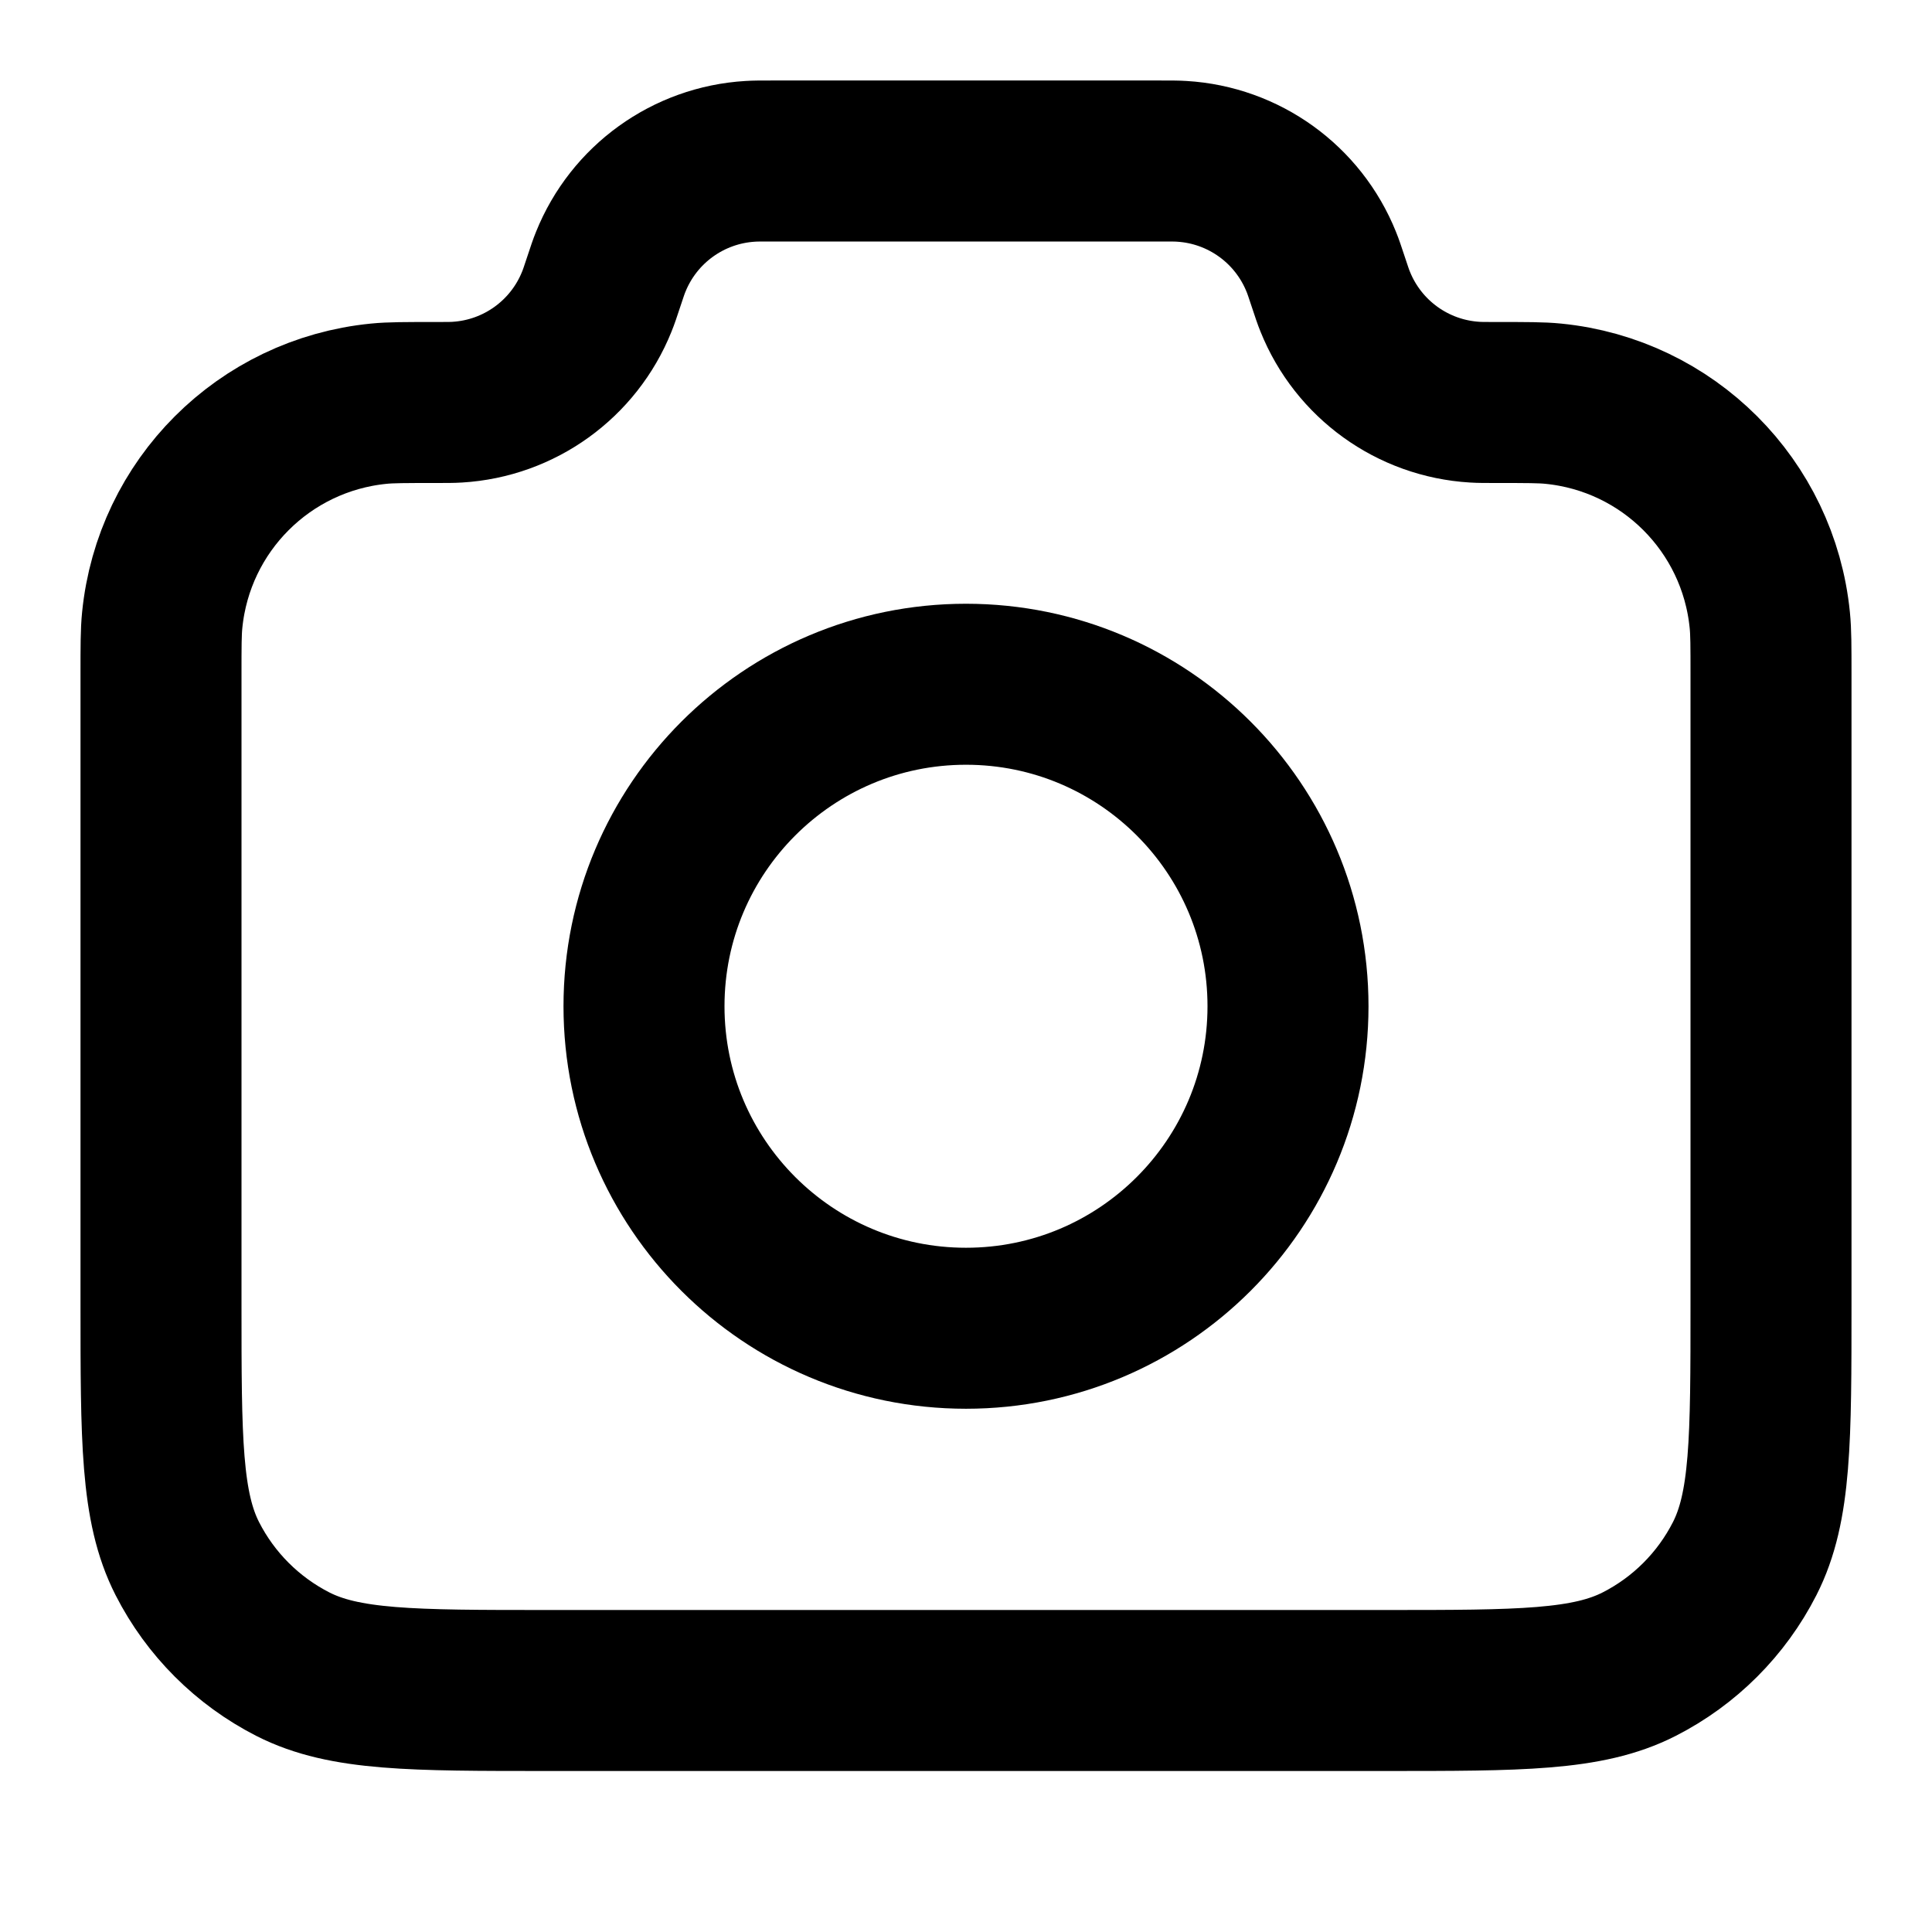
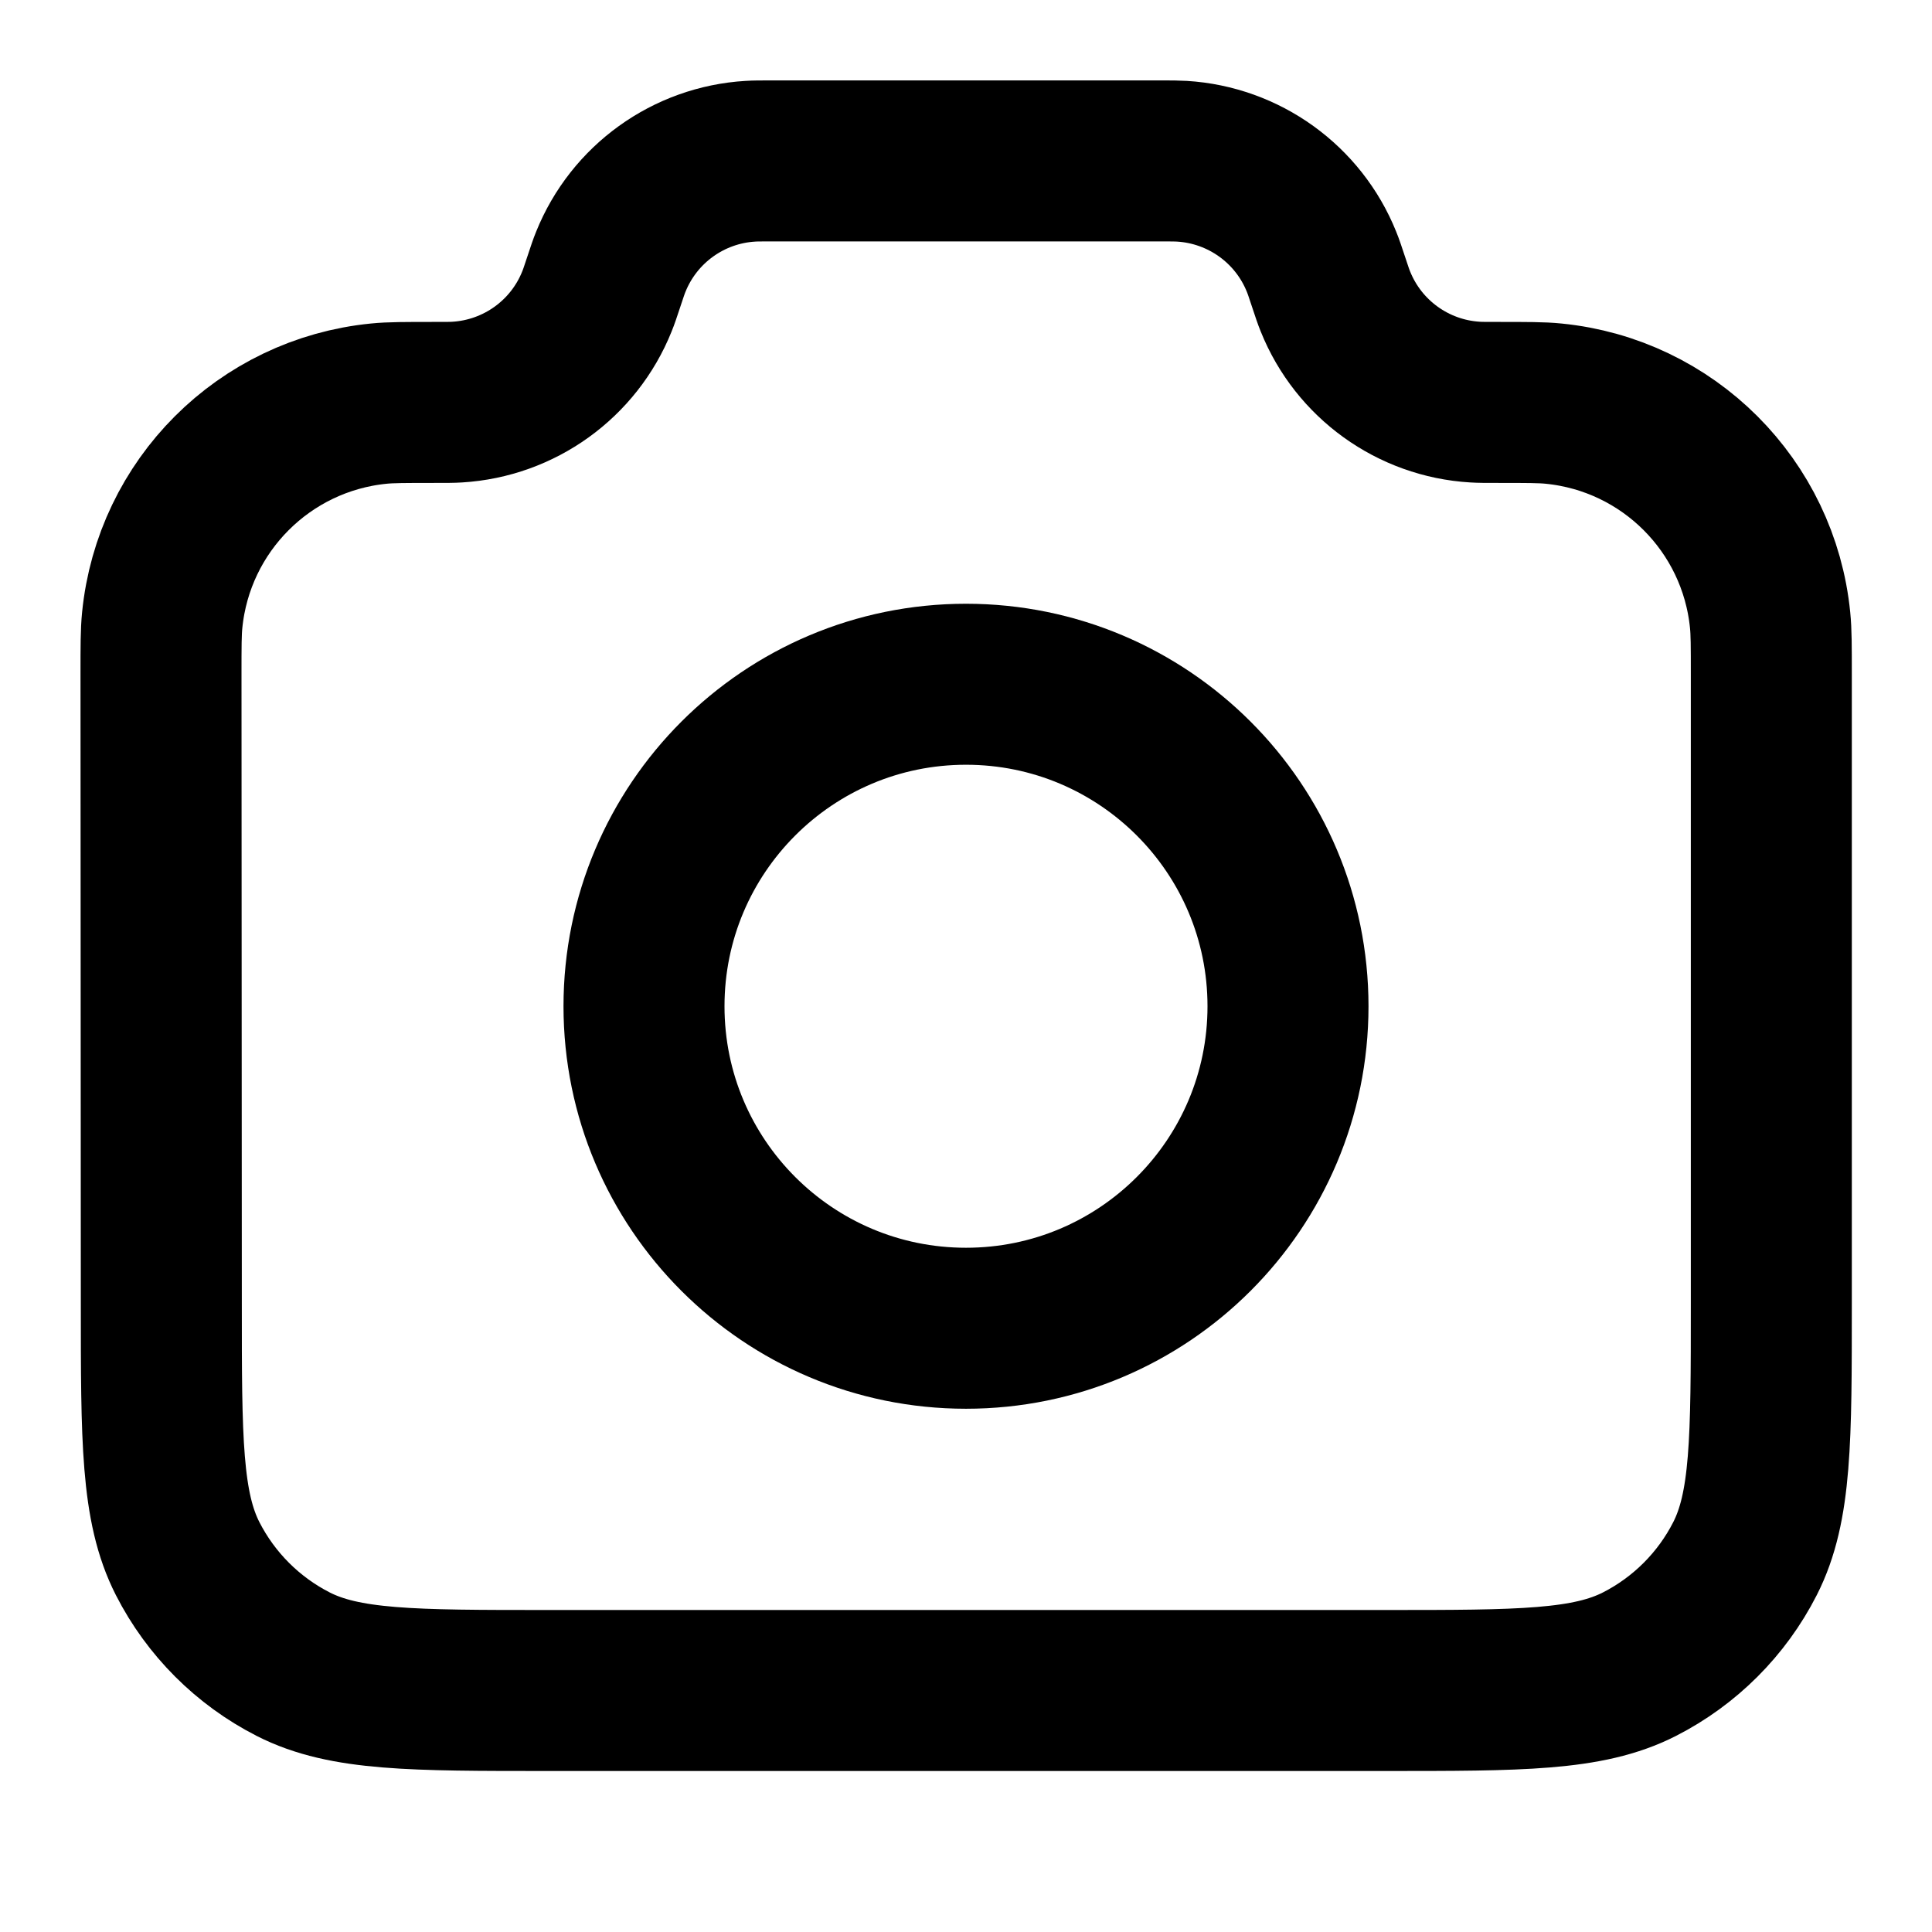
- <svg xmlns="http://www.w3.org/2000/svg" width="24" height="24" viewBox="0 0 24 24" fill="none">
-   <path d="M2 8.377C2 8.027 2 7.852 2.015 7.704C2.156 6.281 3.281 5.156 4.704 5.015C4.852 5 5.036 5 5.406 5C5.548 5 5.619 5 5.679 4.996C6.451 4.95 7.126 4.463 7.414 3.746C7.437 3.69 7.458 3.627 7.5 3.5C7.542 3.373 7.563 3.31 7.586 3.254C7.874 2.537 8.549 2.05 9.321 2.004C9.381 2 9.448 2 9.581 2H14.419C14.552 2 14.619 2 14.679 2.004C15.451 2.05 16.126 2.537 16.414 3.254C16.437 3.31 16.458 3.373 16.5 3.5C16.542 3.627 16.563 3.69 16.586 3.746C16.874 4.463 17.549 4.95 18.321 4.996C18.381 5 18.452 5 18.594 5C18.964 5 19.148 5 19.296 5.015C20.719 5.156 21.844 6.281 21.985 7.704C22 7.852 22 8.027 22 8.377V16.2C22 17.88 22 18.72 21.673 19.362C21.385 19.927 20.927 20.385 20.362 20.673C19.72 21 18.88 21 17.2 21H6.8C5.12 21 4.28 21 3.638 20.673C3.074 20.385 2.615 19.927 2.327 19.362C2 18.72 2 17.88 2 16.2V8.377Z" stroke="black" stroke-width="2" stroke-linecap="round" stroke-linejoin="round" />
-   <path d="M12 16.5C14.209 16.5 16 14.709 16 12.5C16 10.291 14.209 8.5 12 8.5C9.791 8.5 8 10.291 8 12.5C8 14.709 9.791 16.5 12 16.5Z" stroke="black" stroke-width="2" stroke-linecap="round" stroke-linejoin="round" />
+ <svg xmlns="http://www.w3.org/2000/svg" fill="none" height="24" viewBox="0 0 24 24" width="24">
+   <g stroke="#000" stroke-linecap="round" stroke-linejoin="round" stroke-width="2">
+     <path d="m2 8.377c0-.35 0-.525.015-.673.141-1.423 1.267-2.549 2.69-2.69.148-.015.332-.015.701-.015.142 0 .213 0 .274-.004.771-.047 1.447-.533 1.735-1.25.023-.056.044-.119.086-.246s.063-.19.086-.246c.288-.717.964-1.204 1.735-1.25.06-.004.127-.004.261-.004h4.838c.133 0 .2 0 .261.004.771.047 1.447.533 1.735 1.25.023.056.044.119.086.246s.063.19.086.246c.288.717.964 1.204 1.735 1.25.06.004.132.004.274.004.369 0 .554 0 .701.015 1.423.141 2.549 1.267 2.69 2.69.015.148.015.323.015.673v7.823c0 1.68 0 2.52-.327 3.162-.288.565-.747 1.023-1.311 1.311-.642.327-1.482.327-3.162.327h-10.4c-1.68 0-2.52 0-3.162-.327-.564-.288-1.023-.747-1.311-1.311-.327-.642-.327-1.482-.327-3.162z" />
+     <path d="m12 16.5c2.209 0 4-1.791 4-4s-1.791-4-4-4c-2.209 0-4 1.791-4 4s1.791 4 4 4z" />
+   </g>
</svg>
